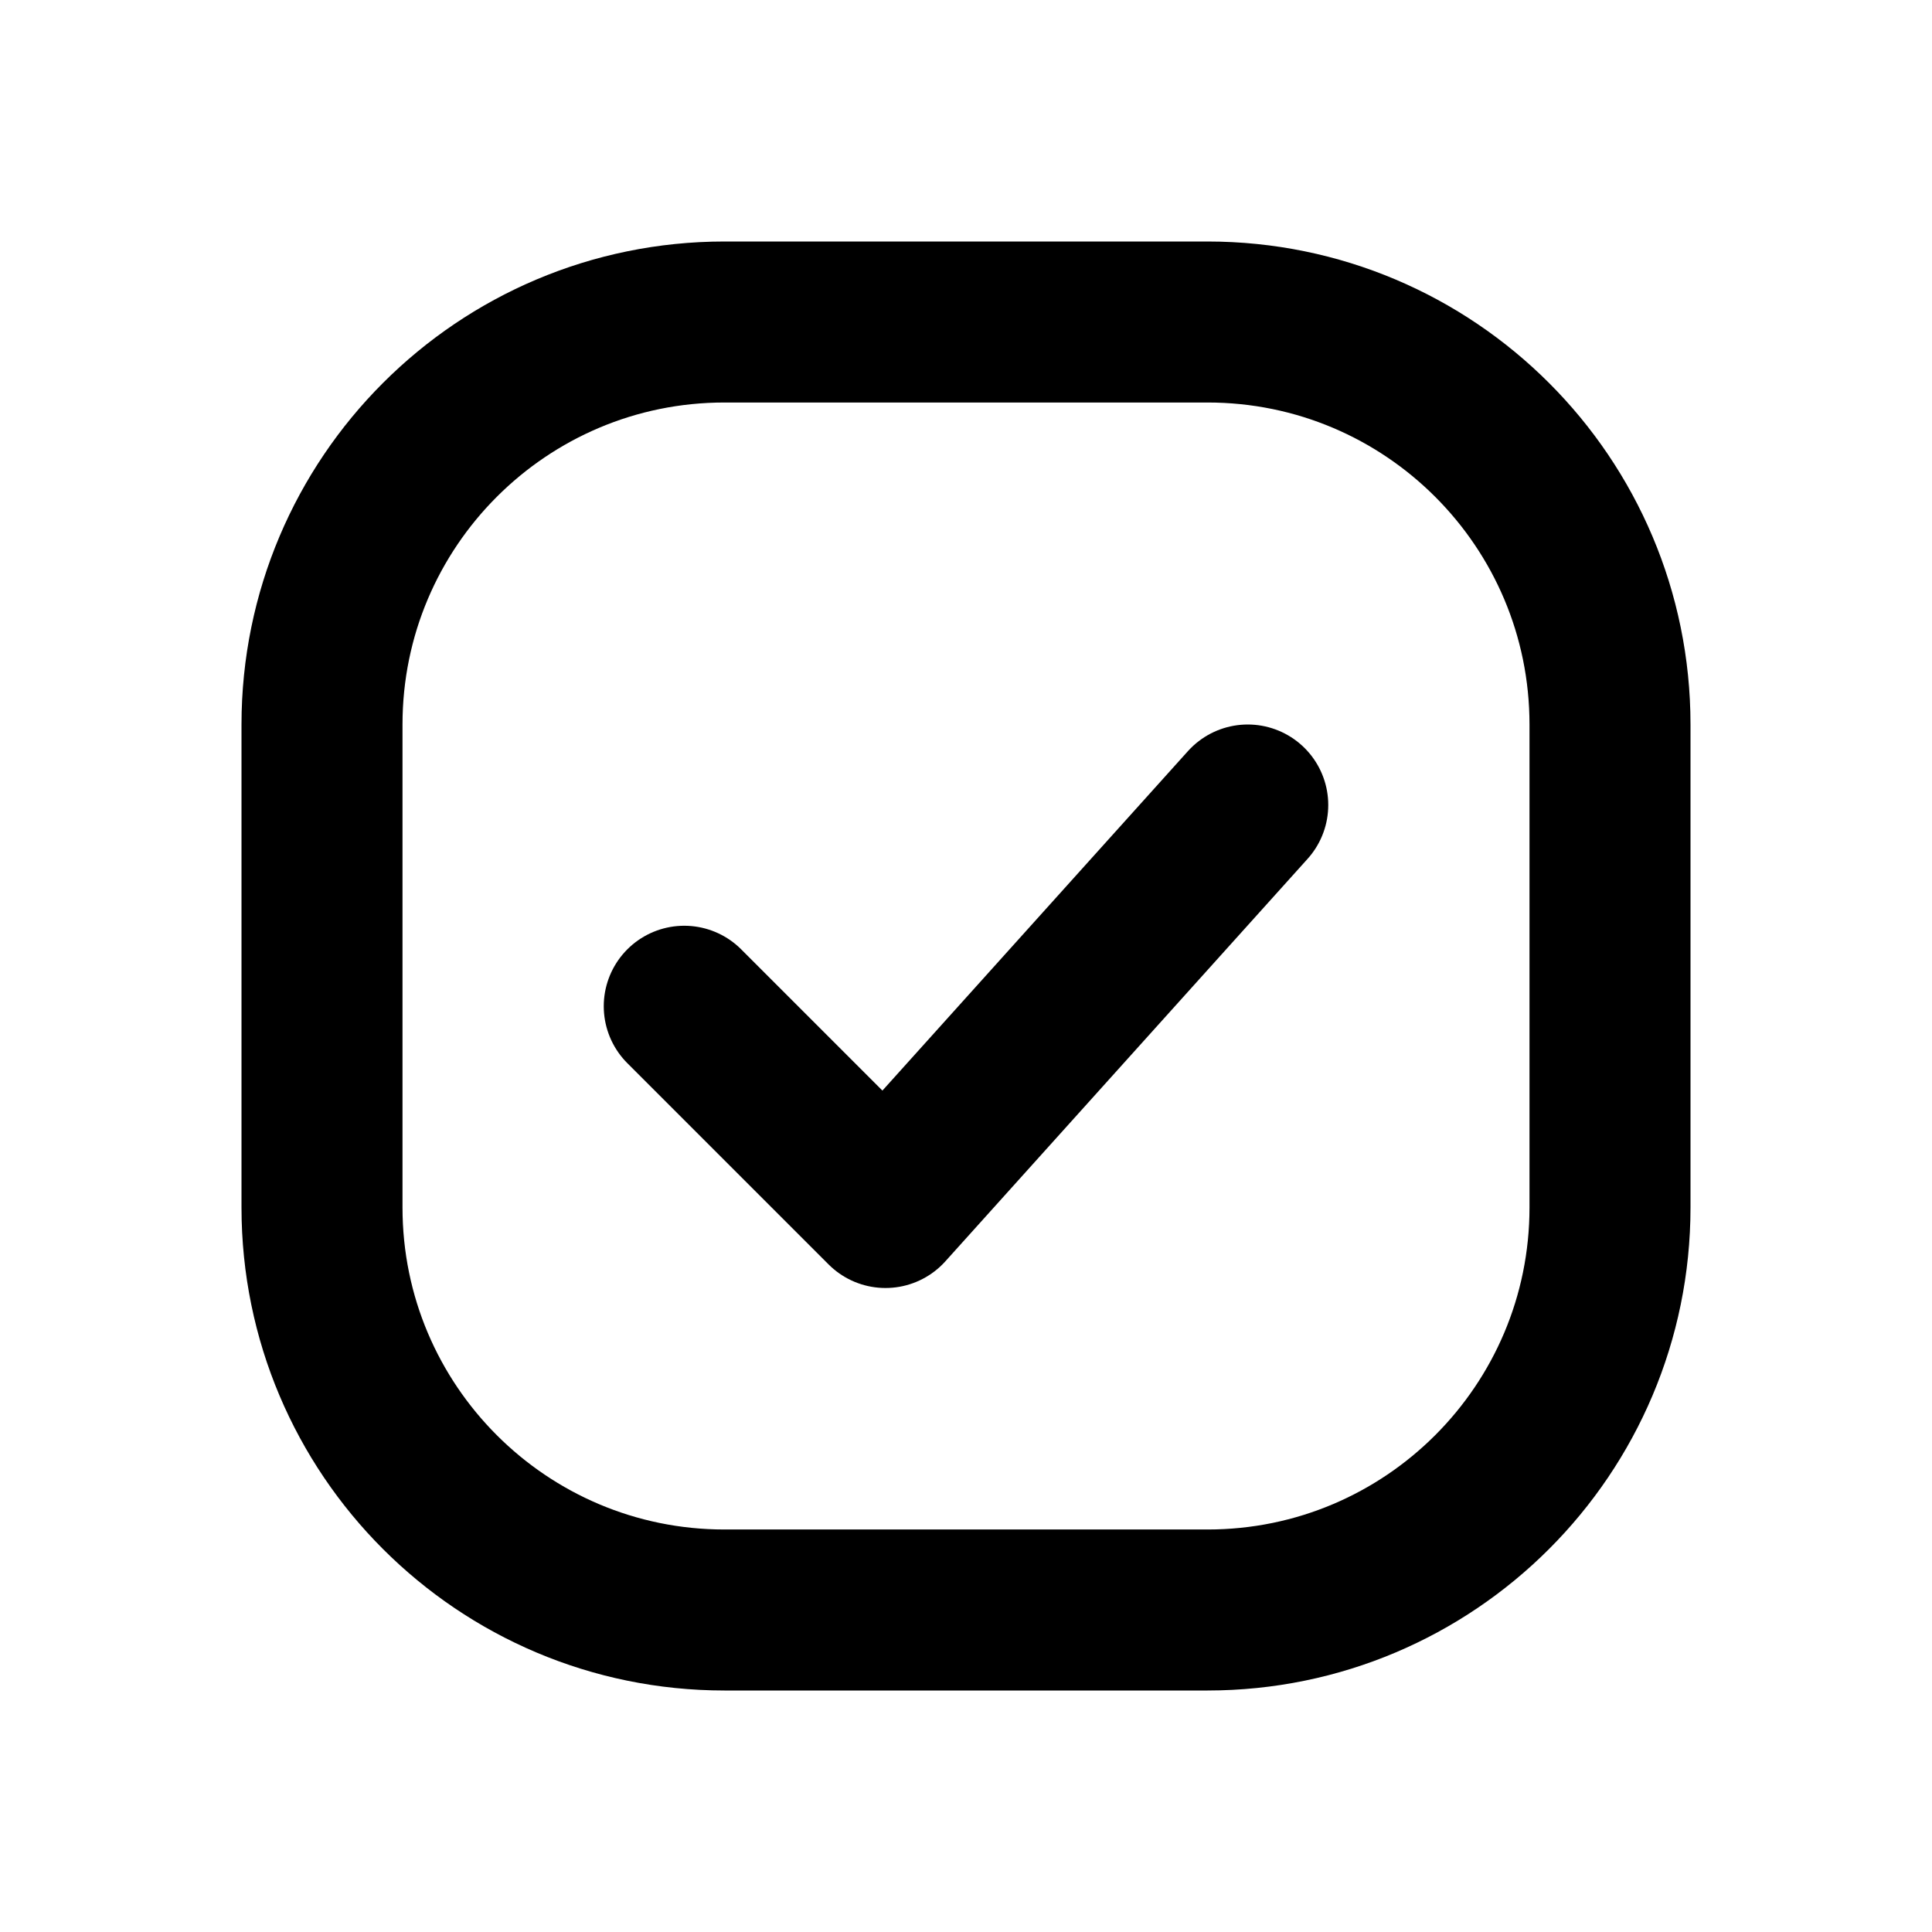
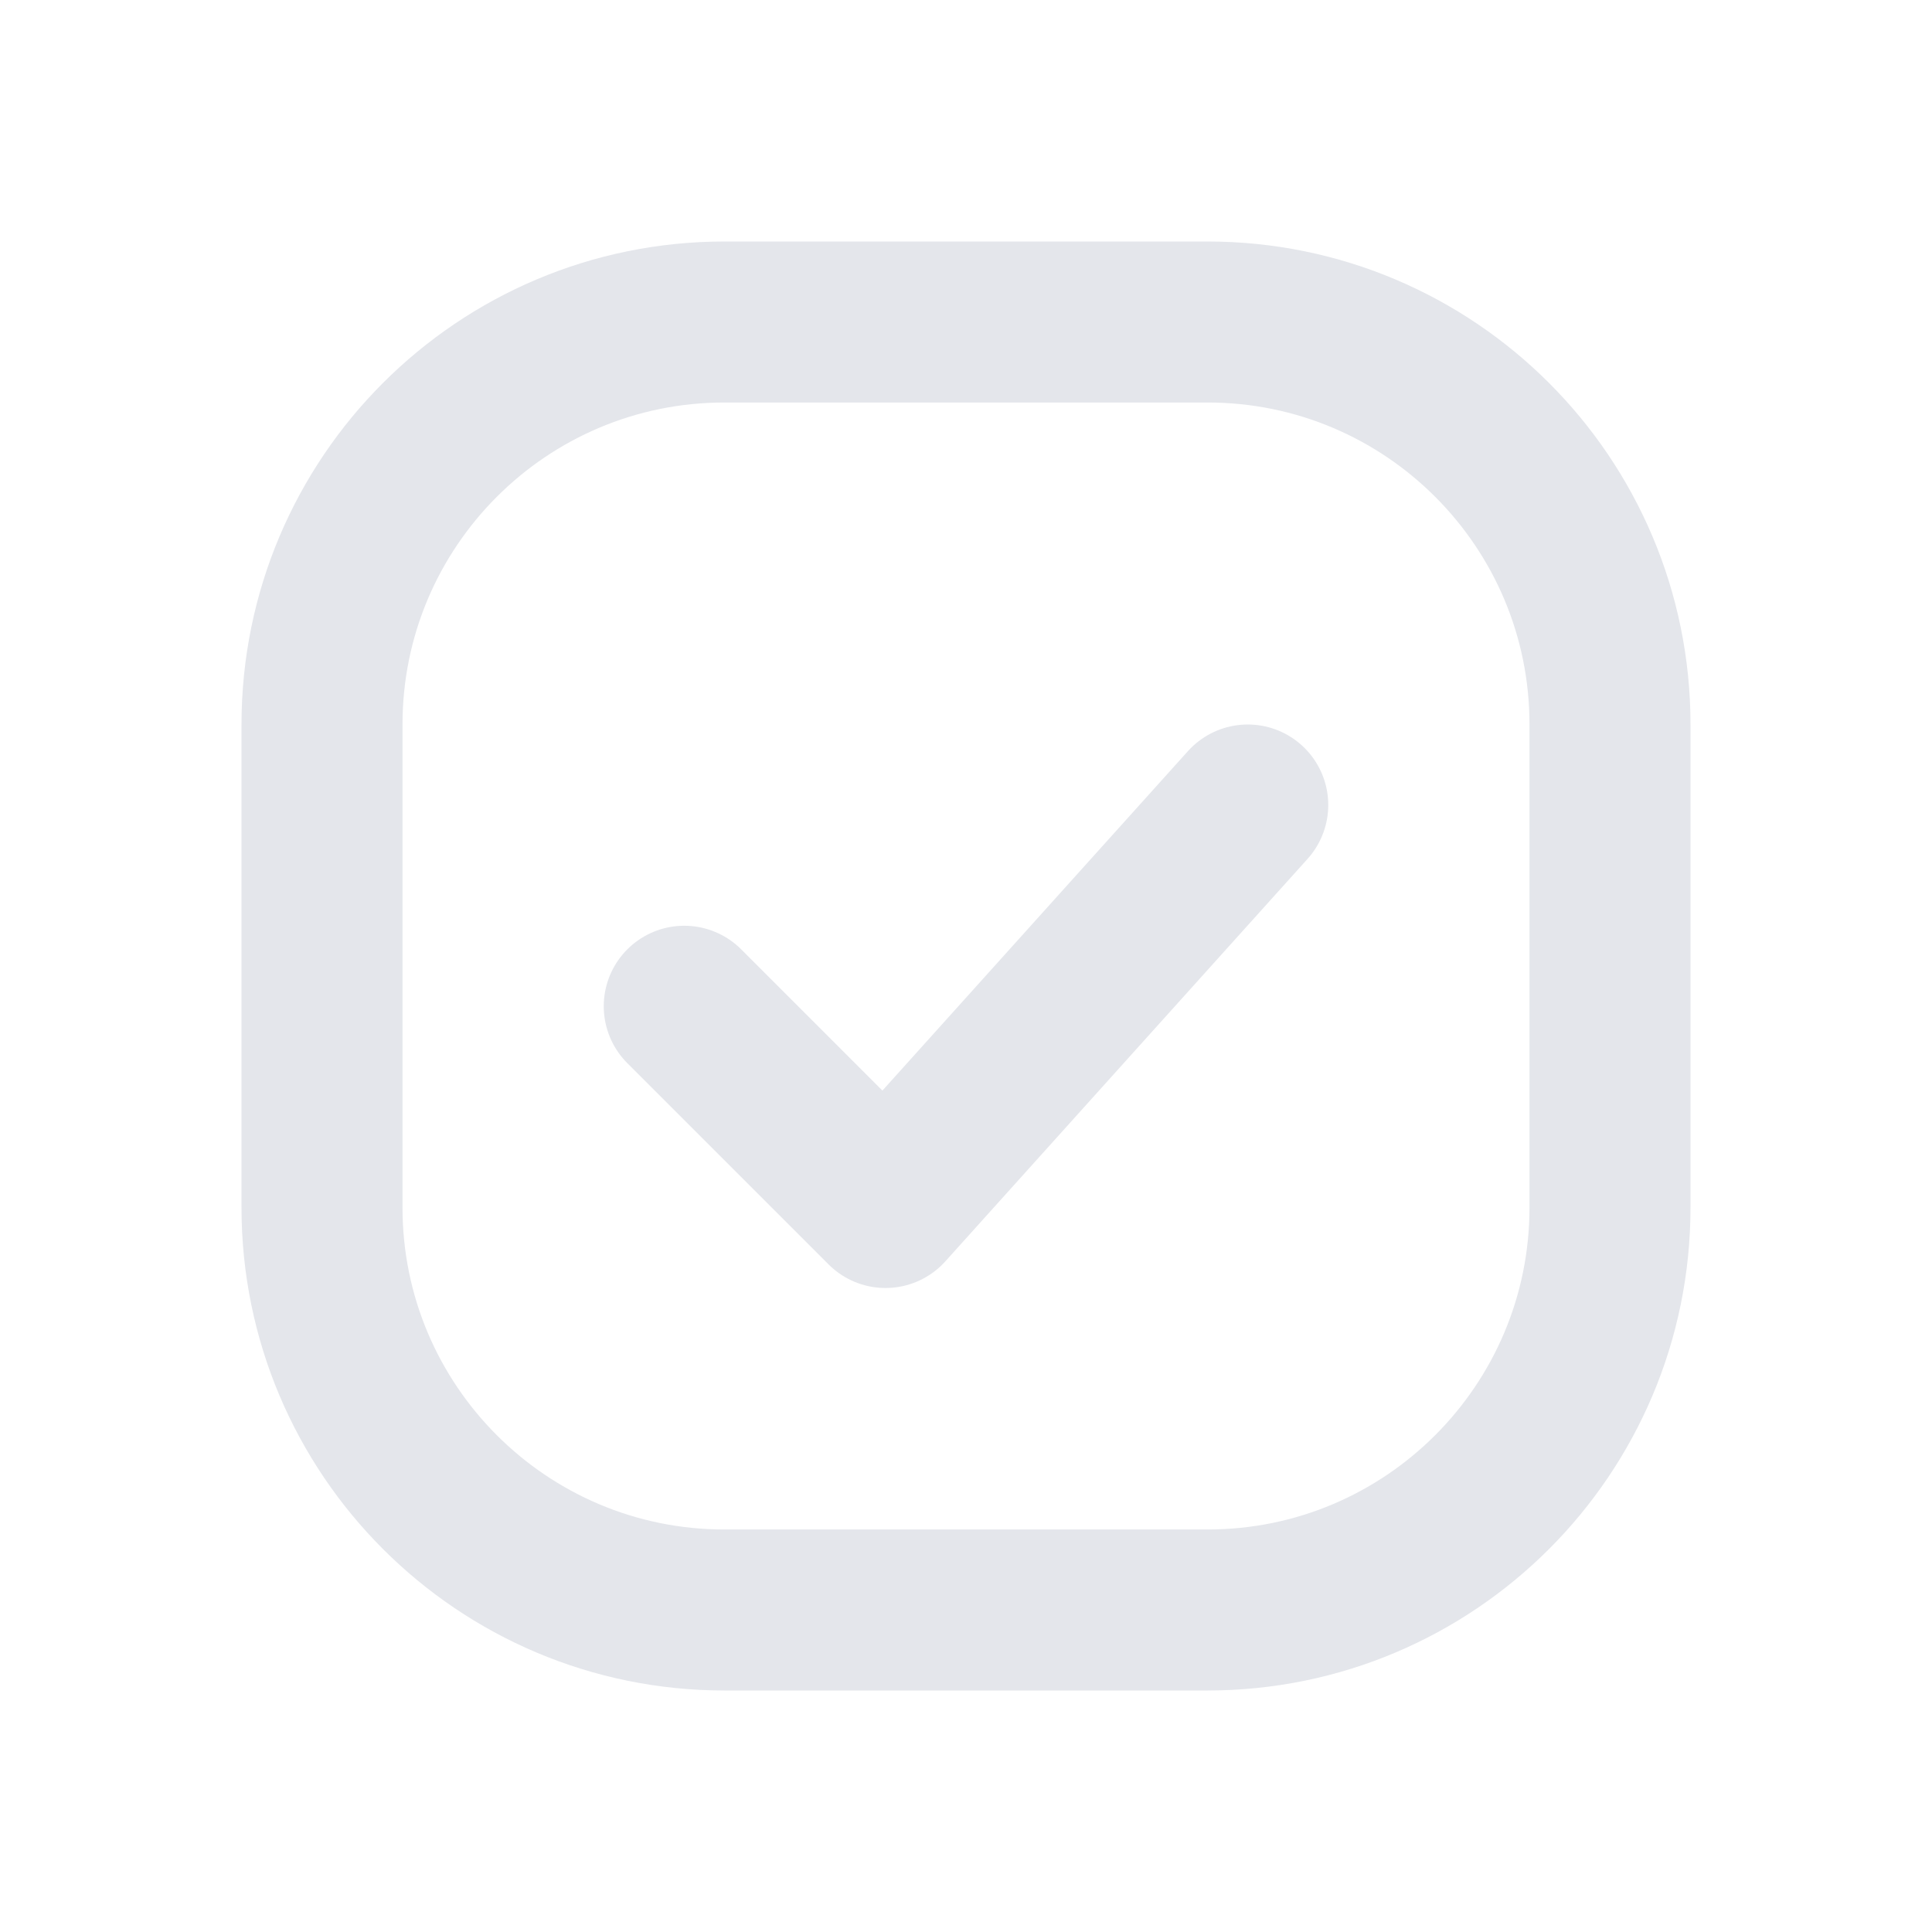
- <svg xmlns="http://www.w3.org/2000/svg" viewBox="0 0 24 24" fill="none" stroke="currentColor" stroke-width="2" stroke-linecap="round" stroke-linejoin="round">
+ <svg xmlns="http://www.w3.org/2000/svg" viewBox="0 0 24 24" fill="none" stroke="#e4e6eb" stroke-width="2" stroke-linecap="round" stroke-linejoin="round">
  <rect x="4" y="4" width="16" height="16" rx="5" />
  <path d="M8.5 12.5l2.5 2.5 4.5-5" />
</svg>
